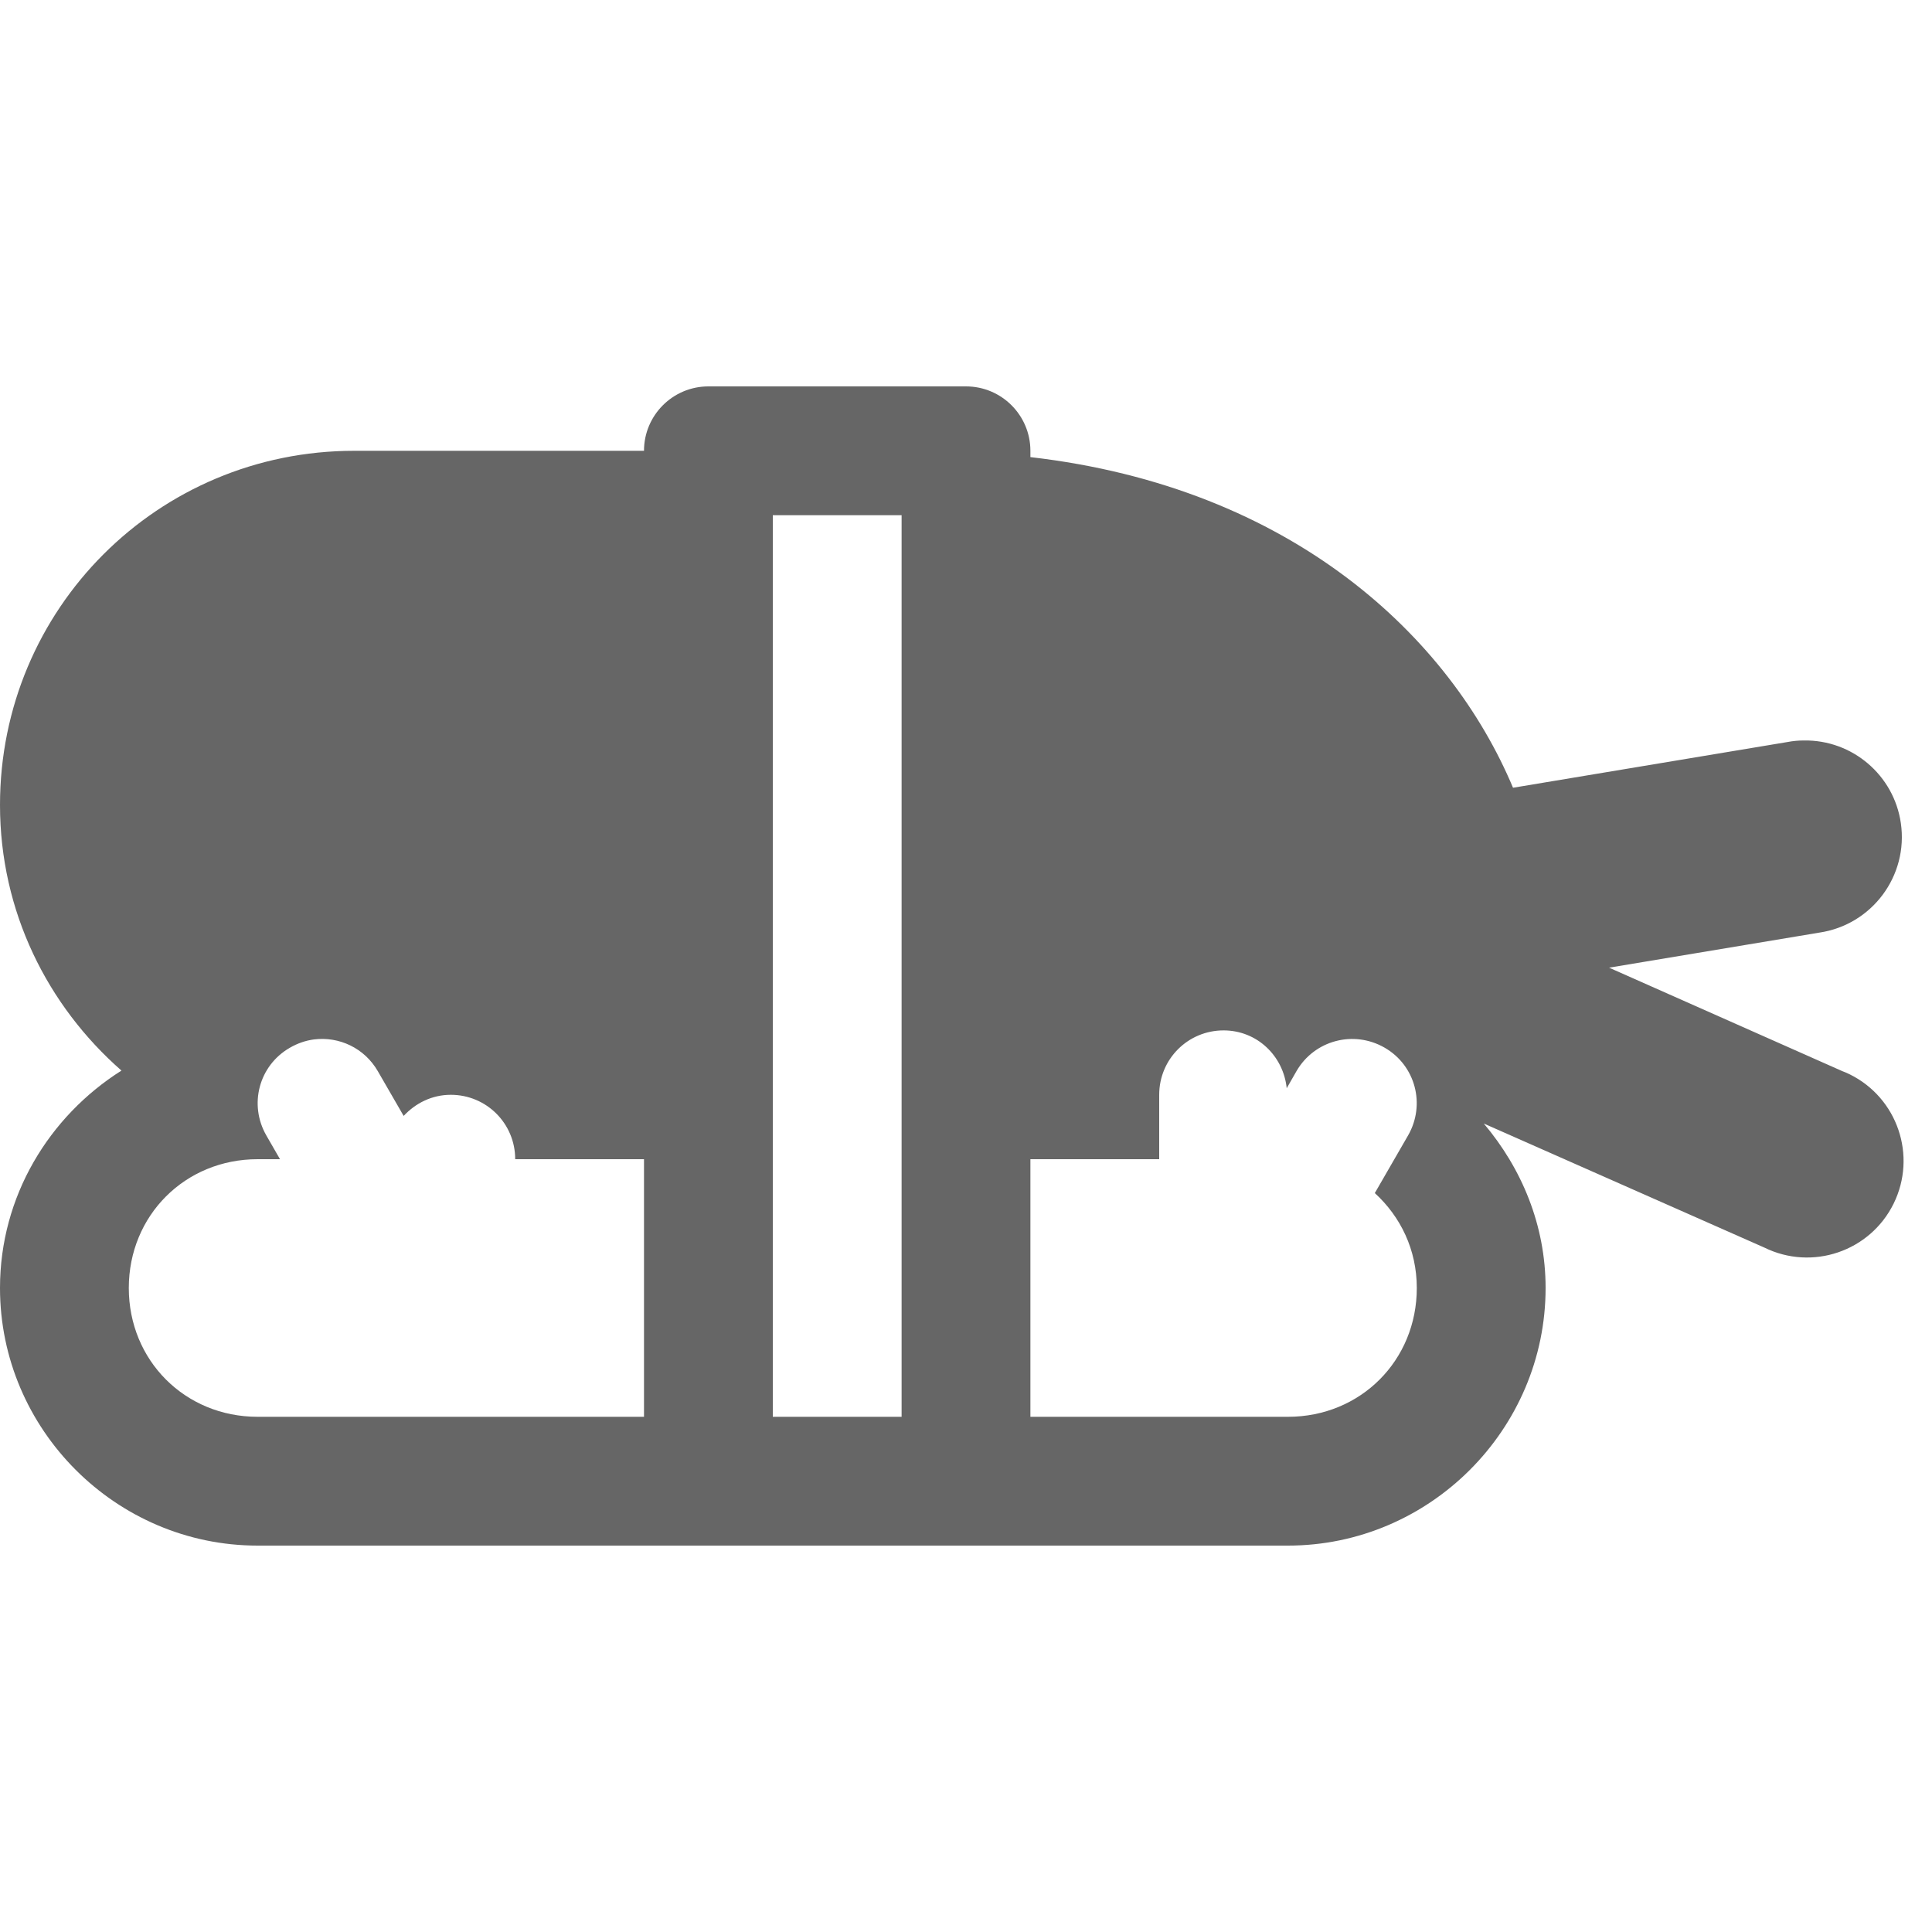
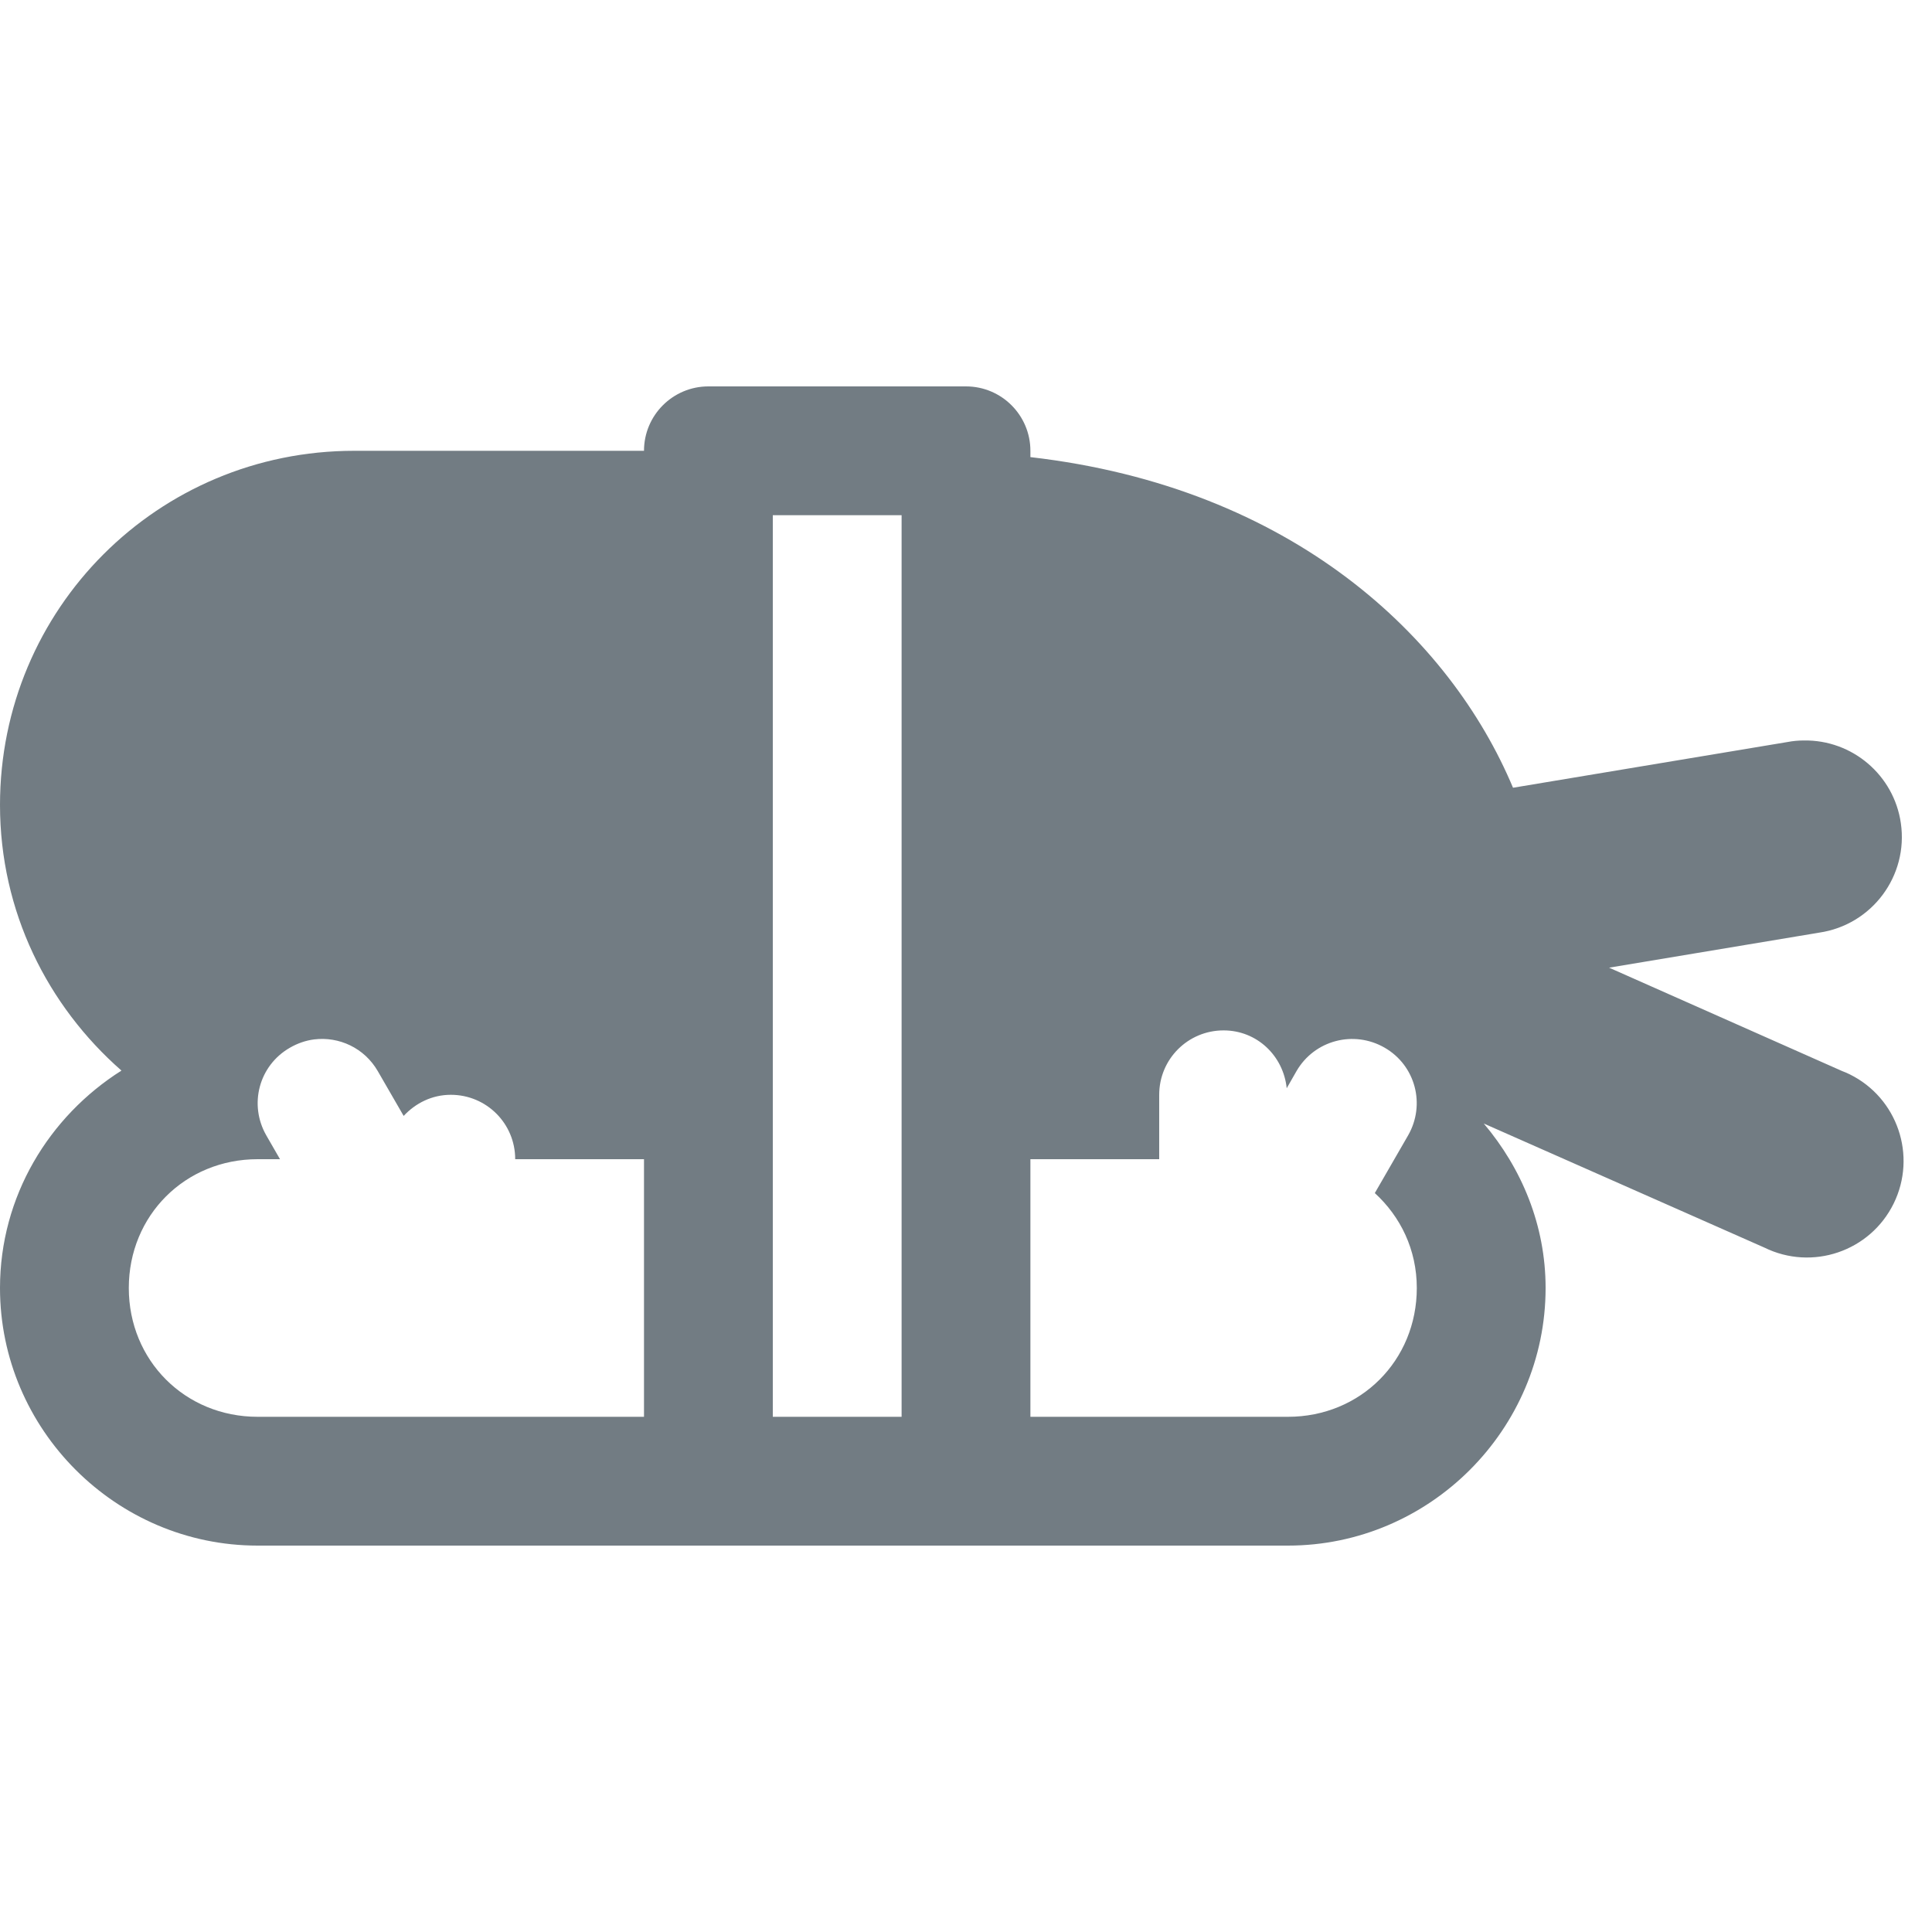
- <svg xmlns="http://www.w3.org/2000/svg" fill="#666666" version="1.1" width="15" height="15" viewBox="0 0 15 15">
+ <svg xmlns="http://www.w3.org/2000/svg" fill="hsl(203, 7%, 48%)" version="1.1" width="15" height="15" viewBox="0 0 15 15">
  <path d="M5.5,3C5.224,3,5,3.224,5,3.5H2.75C1.226,3.5,0,4.726,0,6.25c0,0.827,0.369,1.559,0.943,2.062  C0.38,8.668,0,9.289,0,10c0,1.099,0.901,2,2,2h3.5h2H10c1.099,0,2-0.901,2-2c0-0.488-0.186-0.929-0.48-1.277  l2.178,0.963c0.372,0.183,0.821,0.03,1.004-0.341c0.183-0.372,0.03-0.821-0.341-1.004  c-0.019-0.009-0.038-0.018-0.058-0.025l-1.81-0.803l1.631-0.272c0.41-0.06,0.694-0.441,0.634-0.851  c-0.054-0.372-0.377-0.647-0.753-0.641c-0.043,0-0.085,0.004-0.127,0.012l-2.131,0.355  C11.259,4.952,10.039,3.784,8,3.549V3.5C8,3.224,7.776,3,7.5,3H5.5z M6,4h1v5v2H6V9V4z M9.5,8  c0.259,0,0.464,0.197,0.49,0.449l0.076-0.133c0.139-0.24,0.444-0.32,0.684-0.182s0.32,0.442,0.182,0.682  l-0.258,0.447C10.873,9.445,11,9.702,11,10c0,0.563-0.437,1-1,1H8V9h1V8.5C9,8.223,9.223,8,9.5,8z M2.439,8.07  c0.193-0.024,0.39,0.066,0.494,0.246l0.201,0.348C3.226,8.565,3.354,8.5,3.5,8.5C3.777,8.5,4,8.723,4,9h1v2H2  c-0.563,0-1-0.437-1-1s0.437-1,1-1h0.174L2.068,8.816C1.93,8.576,2.01,8.273,2.25,8.135  C2.31,8.1,2.375,8.078,2.439,8.07z" />
</svg>
